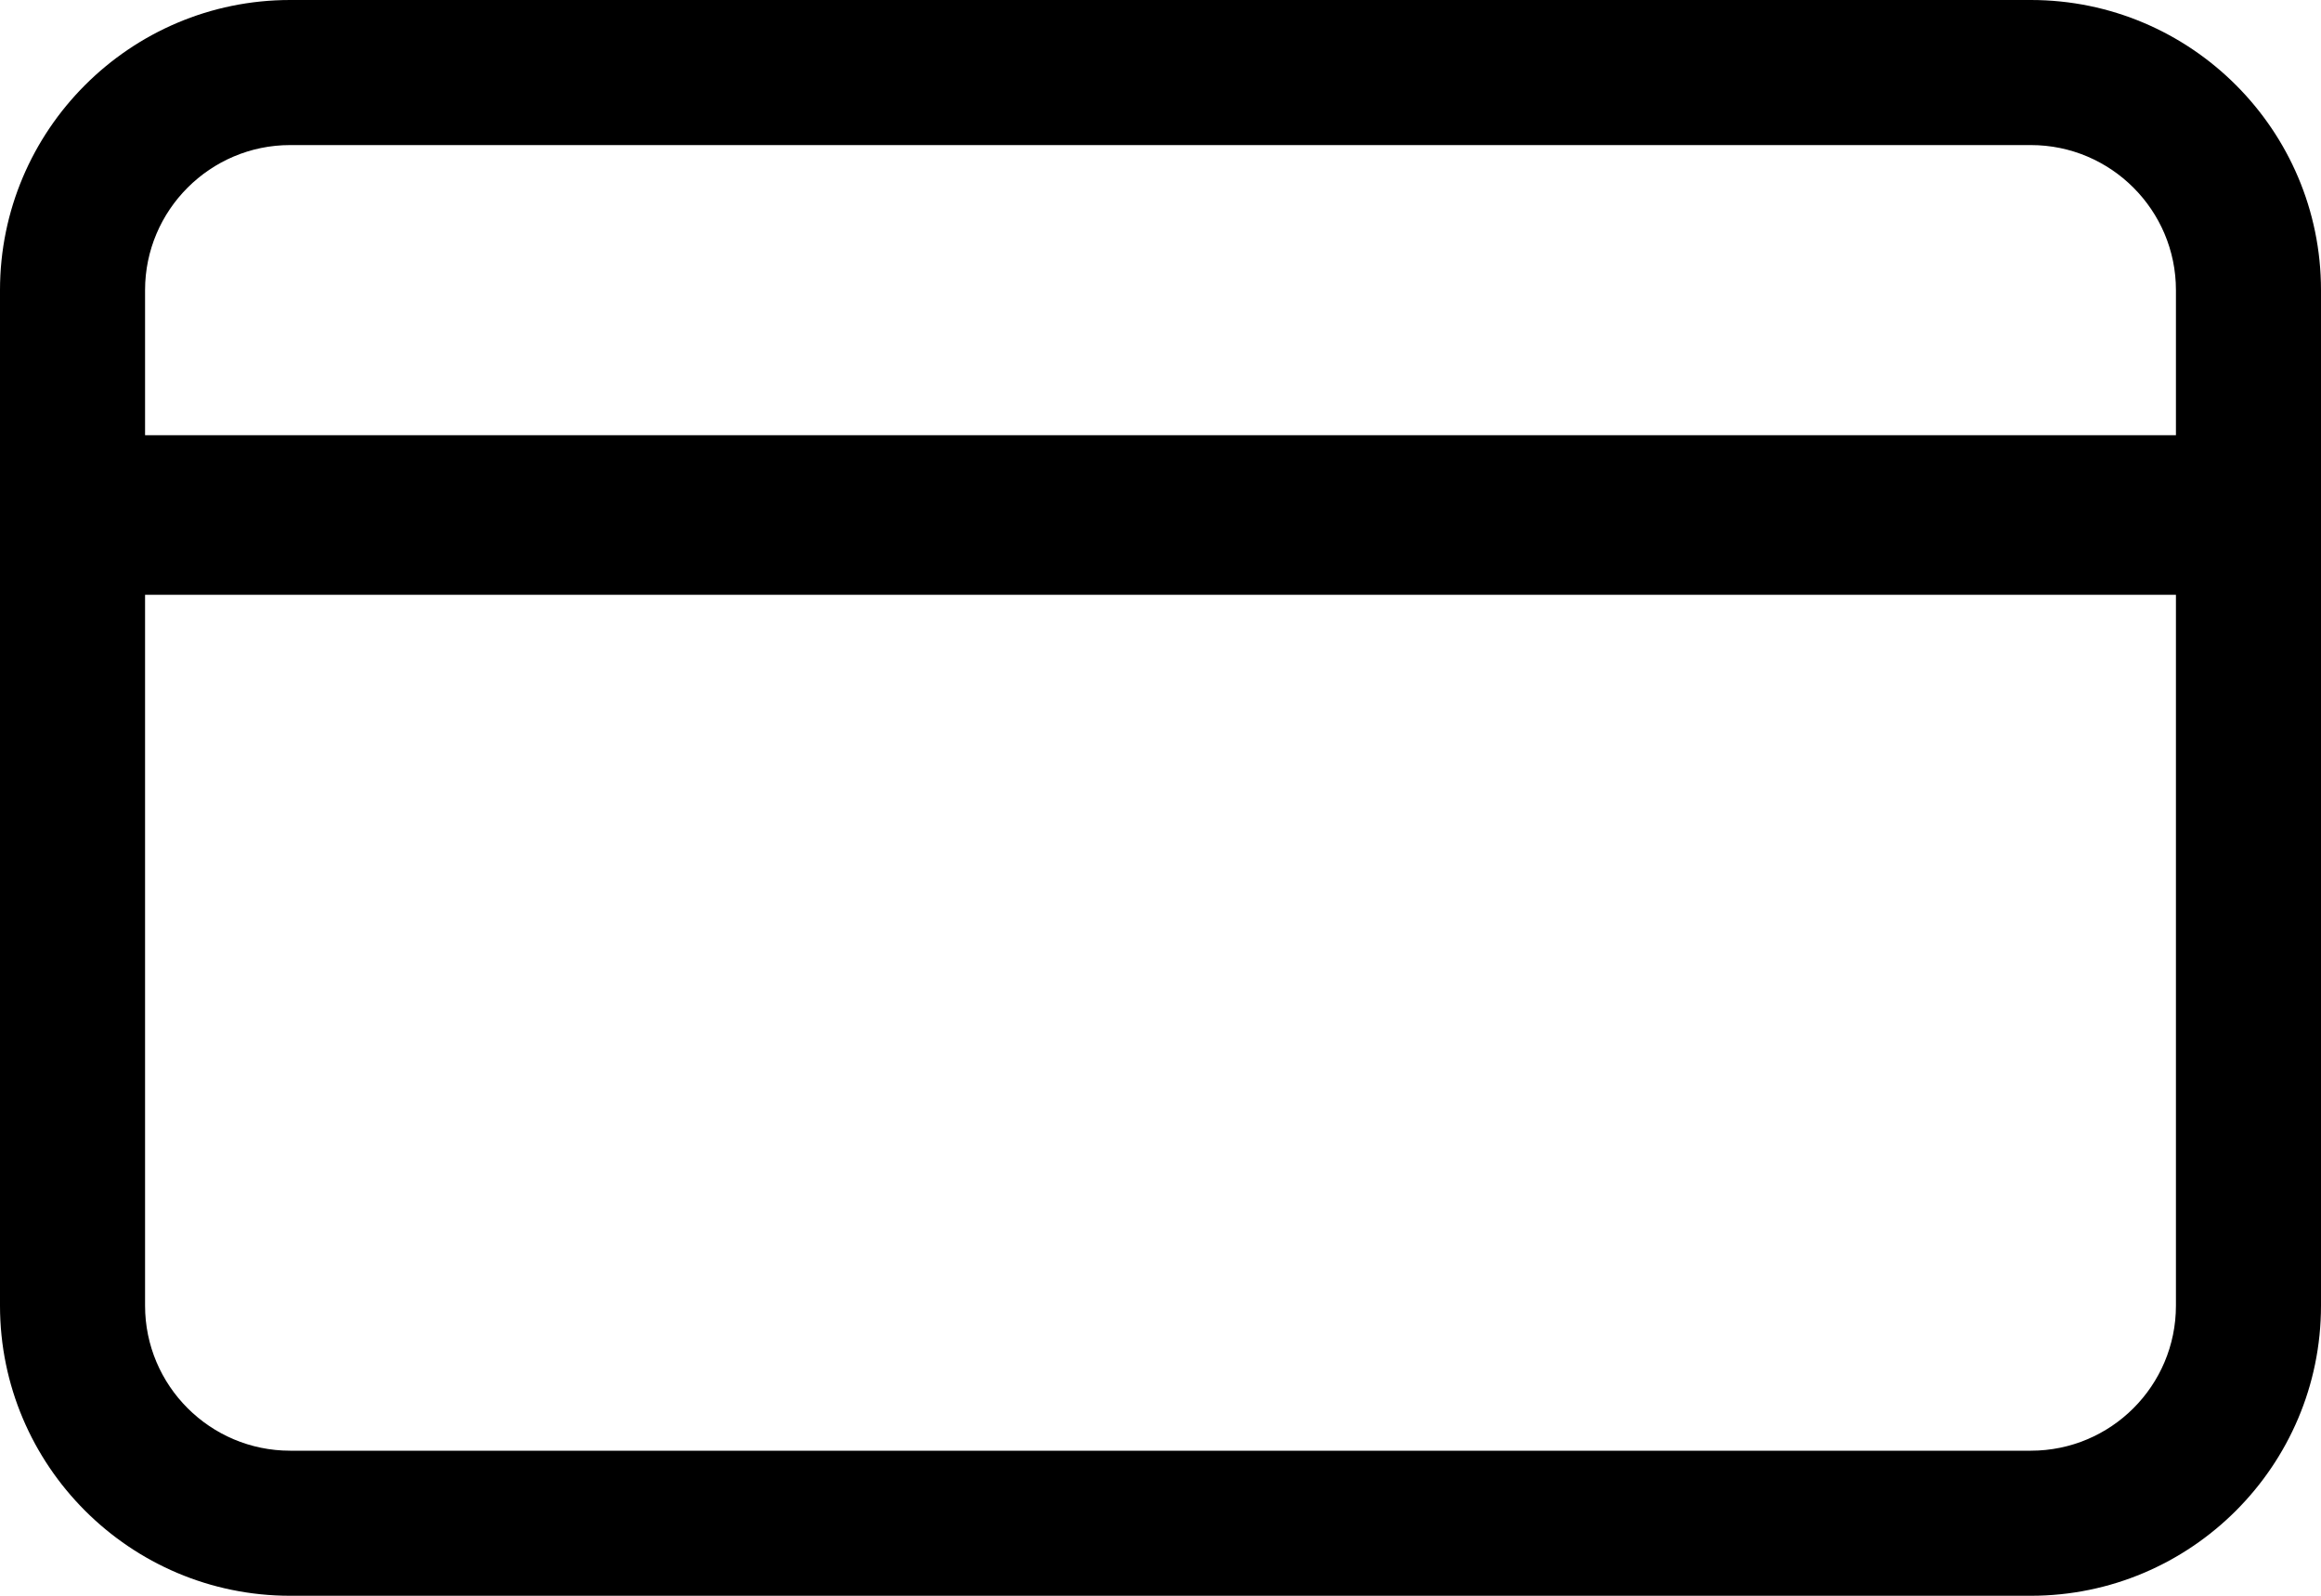
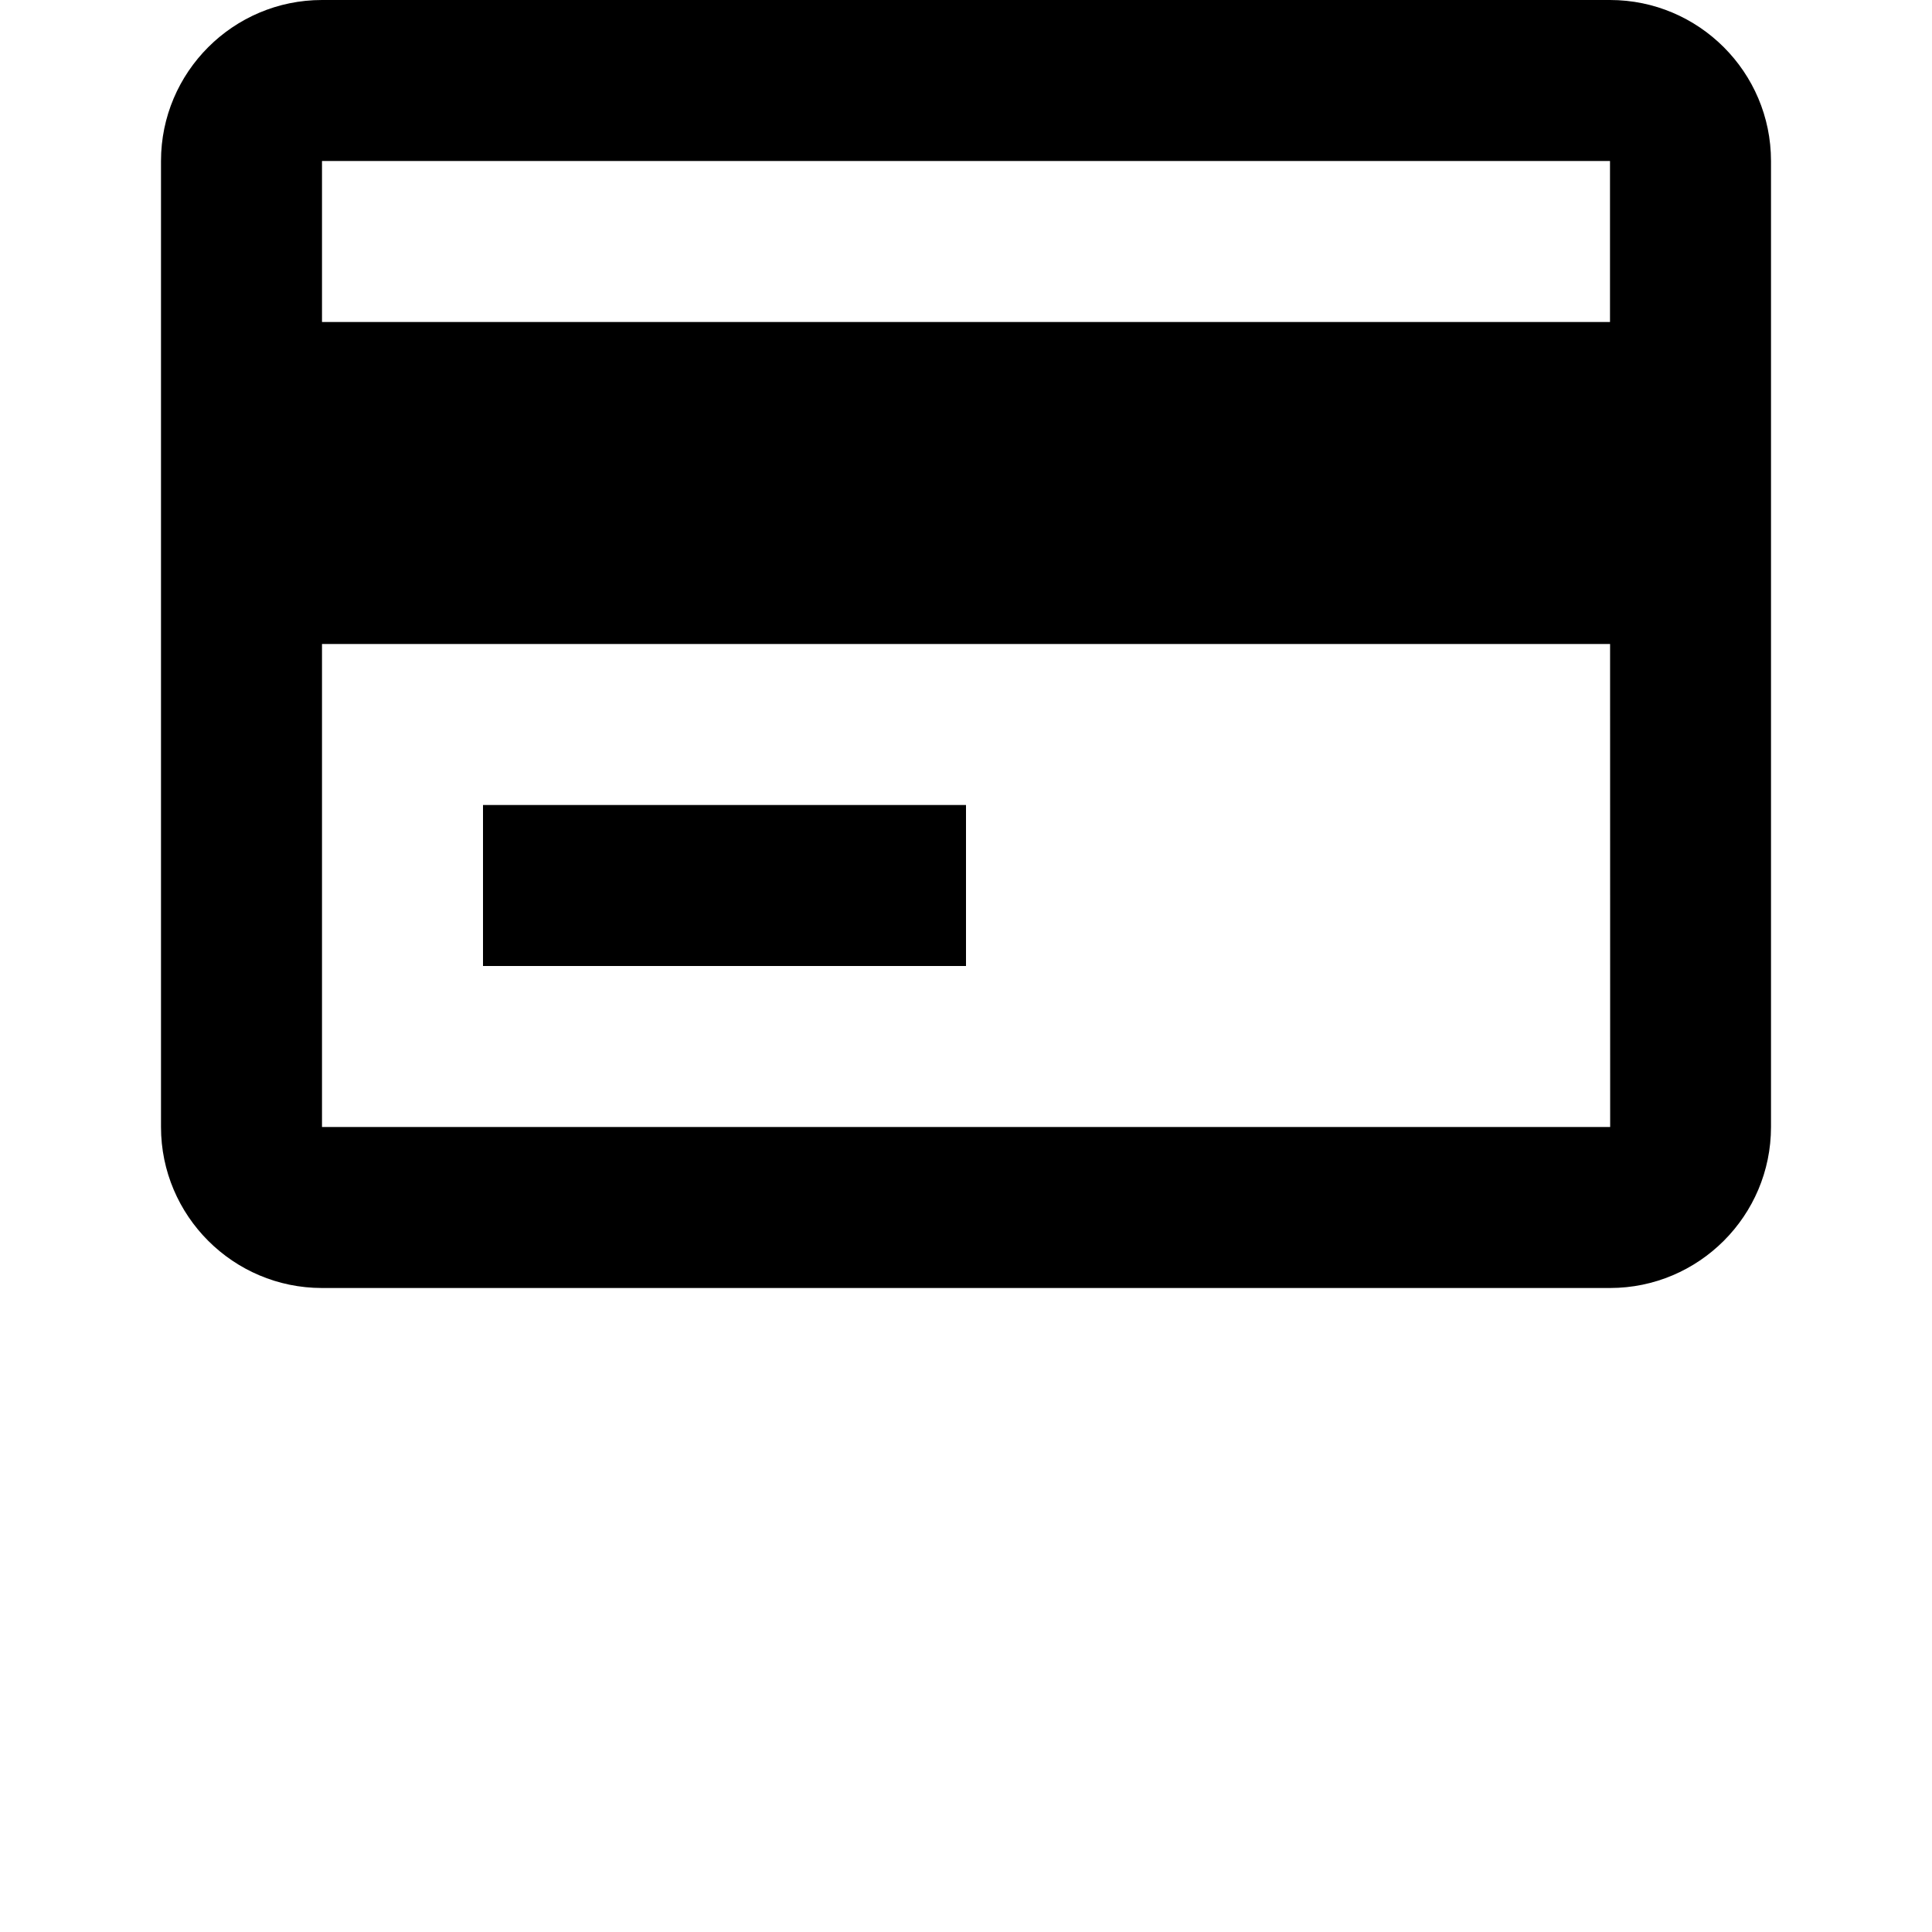
- <svg xmlns="http://www.w3.org/2000/svg" viewBox="0 0 16 11" preserveAspectRatio="xMidYMin meet">
-   <path d="M14 11H2c-1.103 0-2-.897-2-2V2C0 .897.897 0 2 0h12c1.103 0 2 .897 2 2v7c0 1.103-.897 2-2 2zM2 1c-.551 0-1 .449-1 1v7c0 .552.449 1 1 1h12a1 1 0 001-1V2c0-.551-.448-1-1-1H2z" />
-   <path d="M0 3h16v1.1H0z" />
+ <svg xmlns="http://www.w3.org/2000/svg" width="16" height="16" viewBox="0 4 24 24">
+   <path d="M20 4H4c-1.103 0-2 .897-2 2v12c0 1.103.897 2 2 2h16c1.103 0 2-.897 2-2V6c0-1.103-.897-2-2-2zM4 6h16v2H4V6zm0 12v-6h16.001l.001 6H4z" />
+   <path d="M6 14h6v2H6z" />
</svg>
